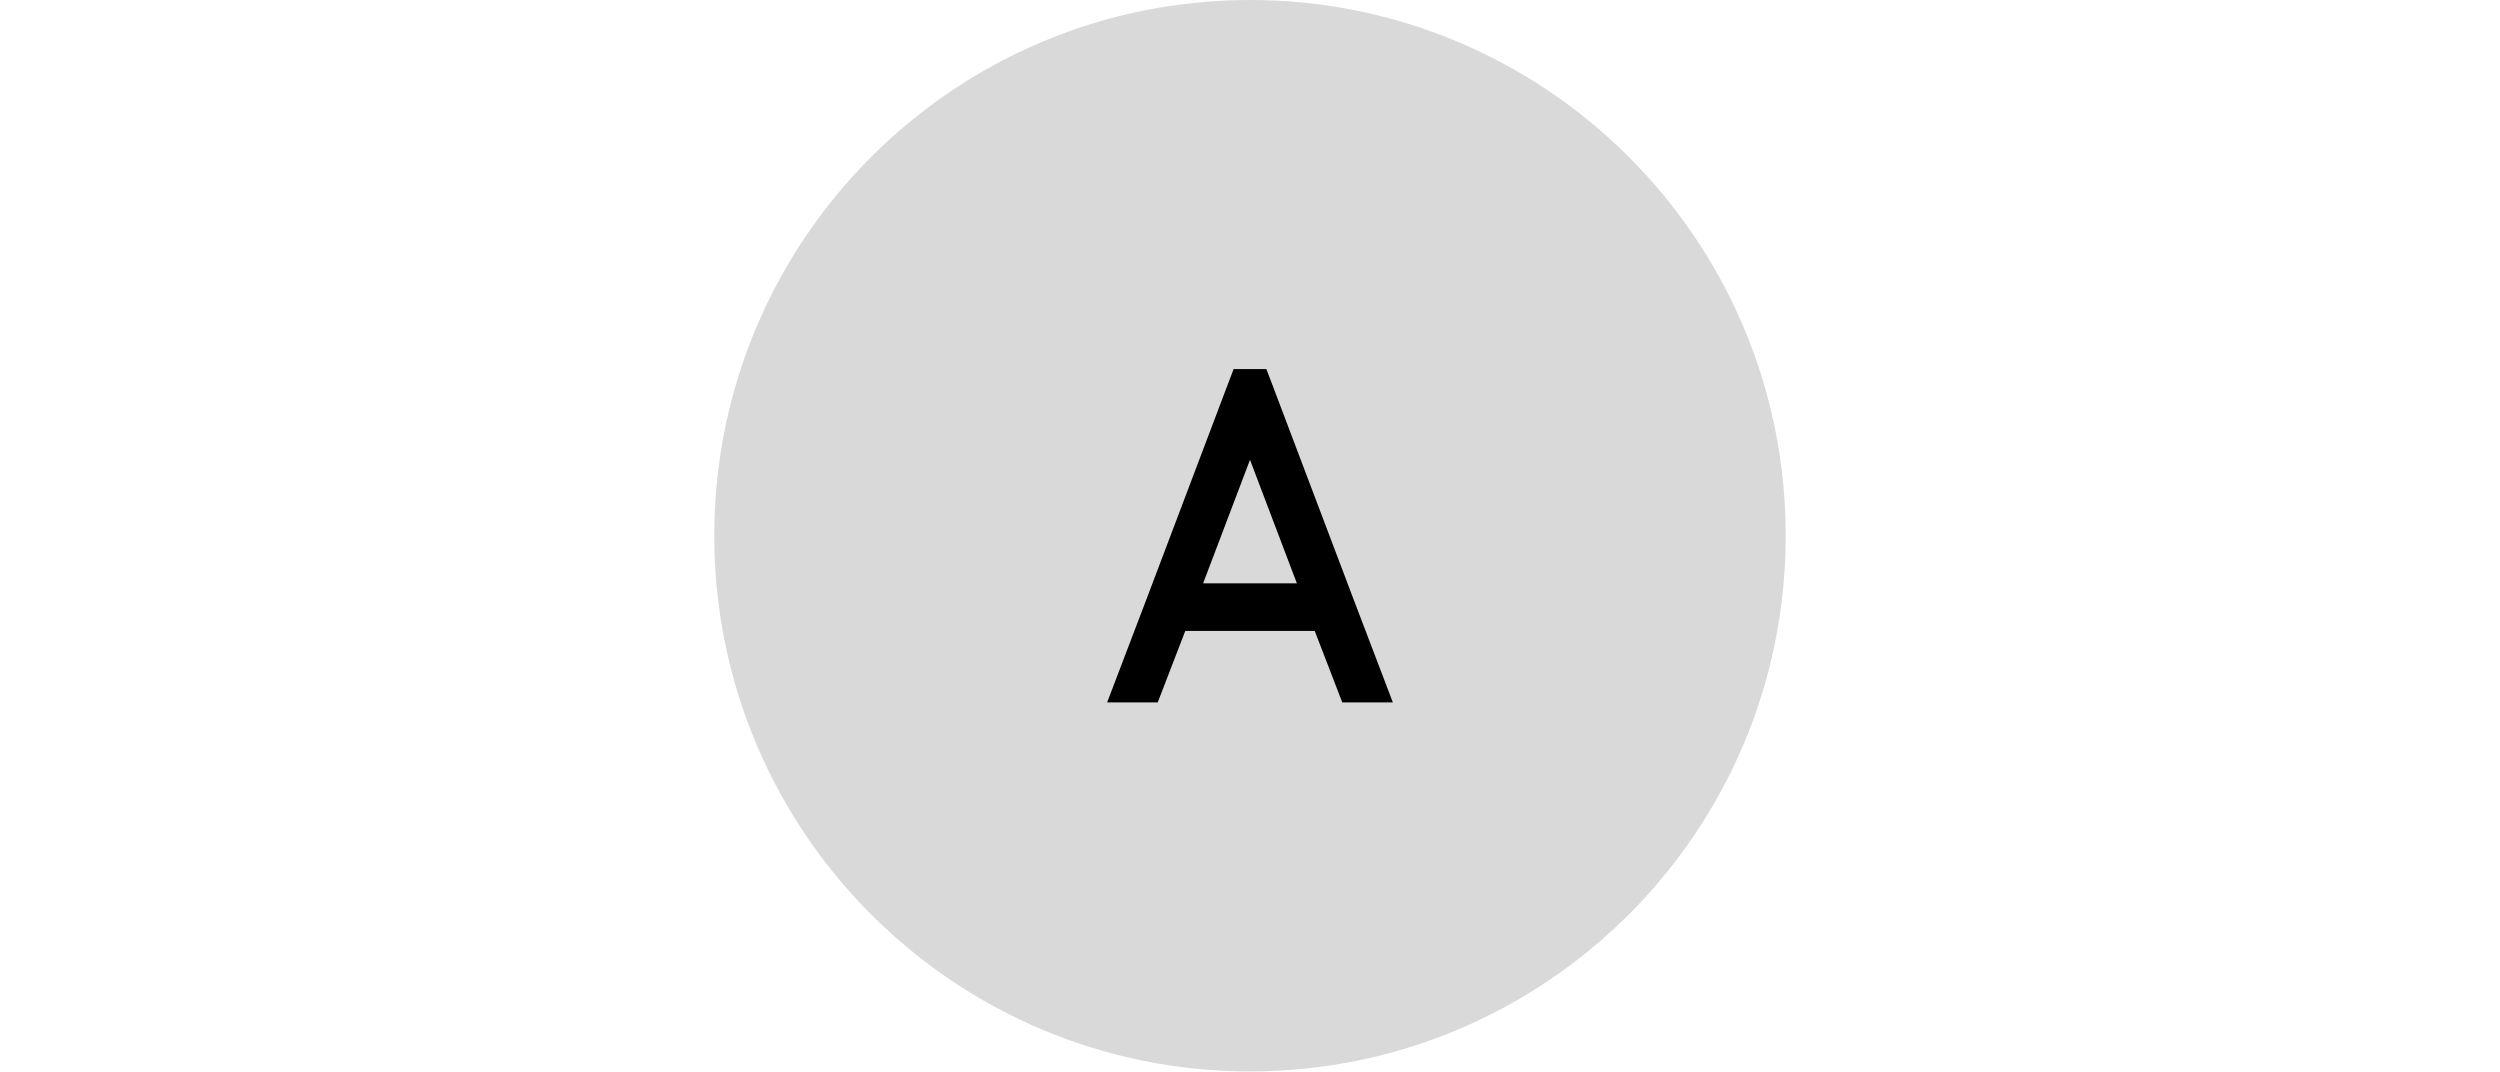
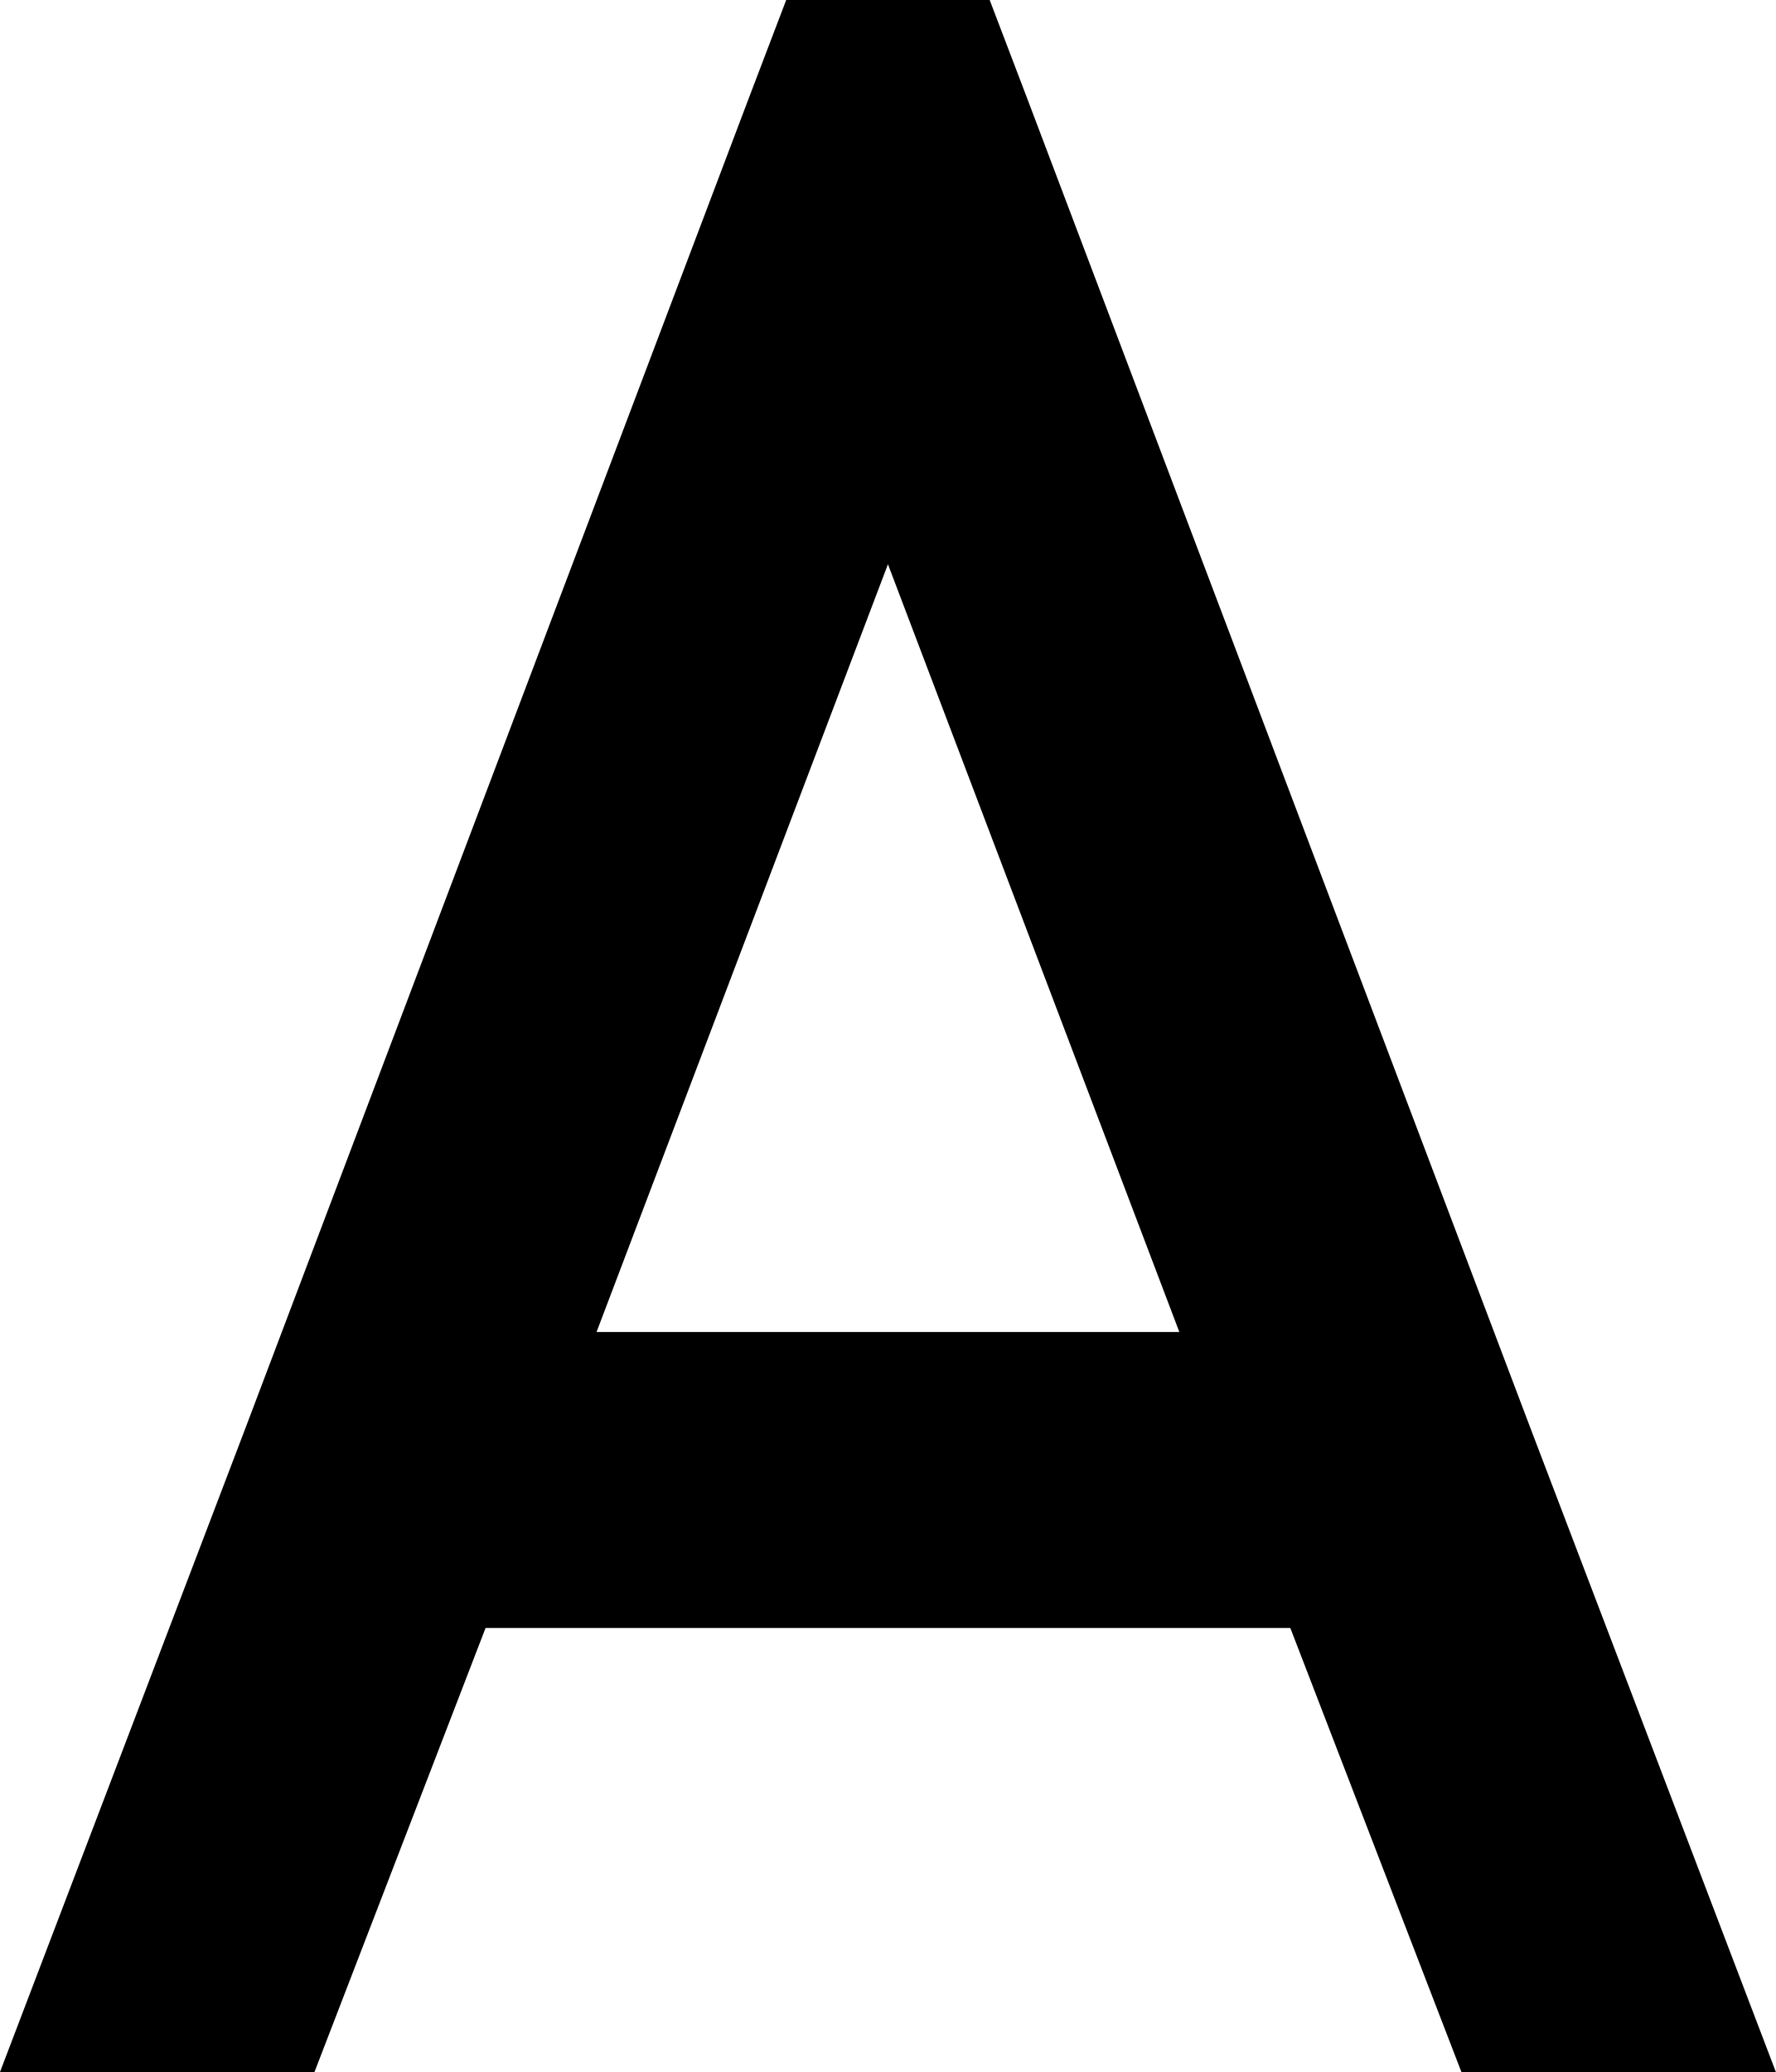
- <svg xmlns="http://www.w3.org/2000/svg" width="210" height="90" viewBox="0 0 210 90" fill="none">
-   <circle cx="105" cy="45" r="45" fill="#D9D9D9" />
-   <path d="M103.625 31H106.375L106.875 32.312L113.688 50.312L117 59H112.75L110.438 53H99.562L97.25 59H93L96.312 50.312L103.125 32.312L103.625 31ZM108.938 49L105 38.625L101.062 49H108.938Z" fill="black" />
+ <svg xmlns="http://www.w3.org/2000/svg" width="24" height="28" viewBox="0 0 24 28" fill="none">
+   <path d="M10.625 -7.62939e-06H13.375L13.875 1.312L20.688 19.312L24 28H19.75L17.438 22H6.562L4.25 28H0L3.312 19.312L10.125 1.312L10.625 -7.62939e-06ZM15.938 18L12 7.625L8.062 18H15.938Z" fill="black" />
</svg>
